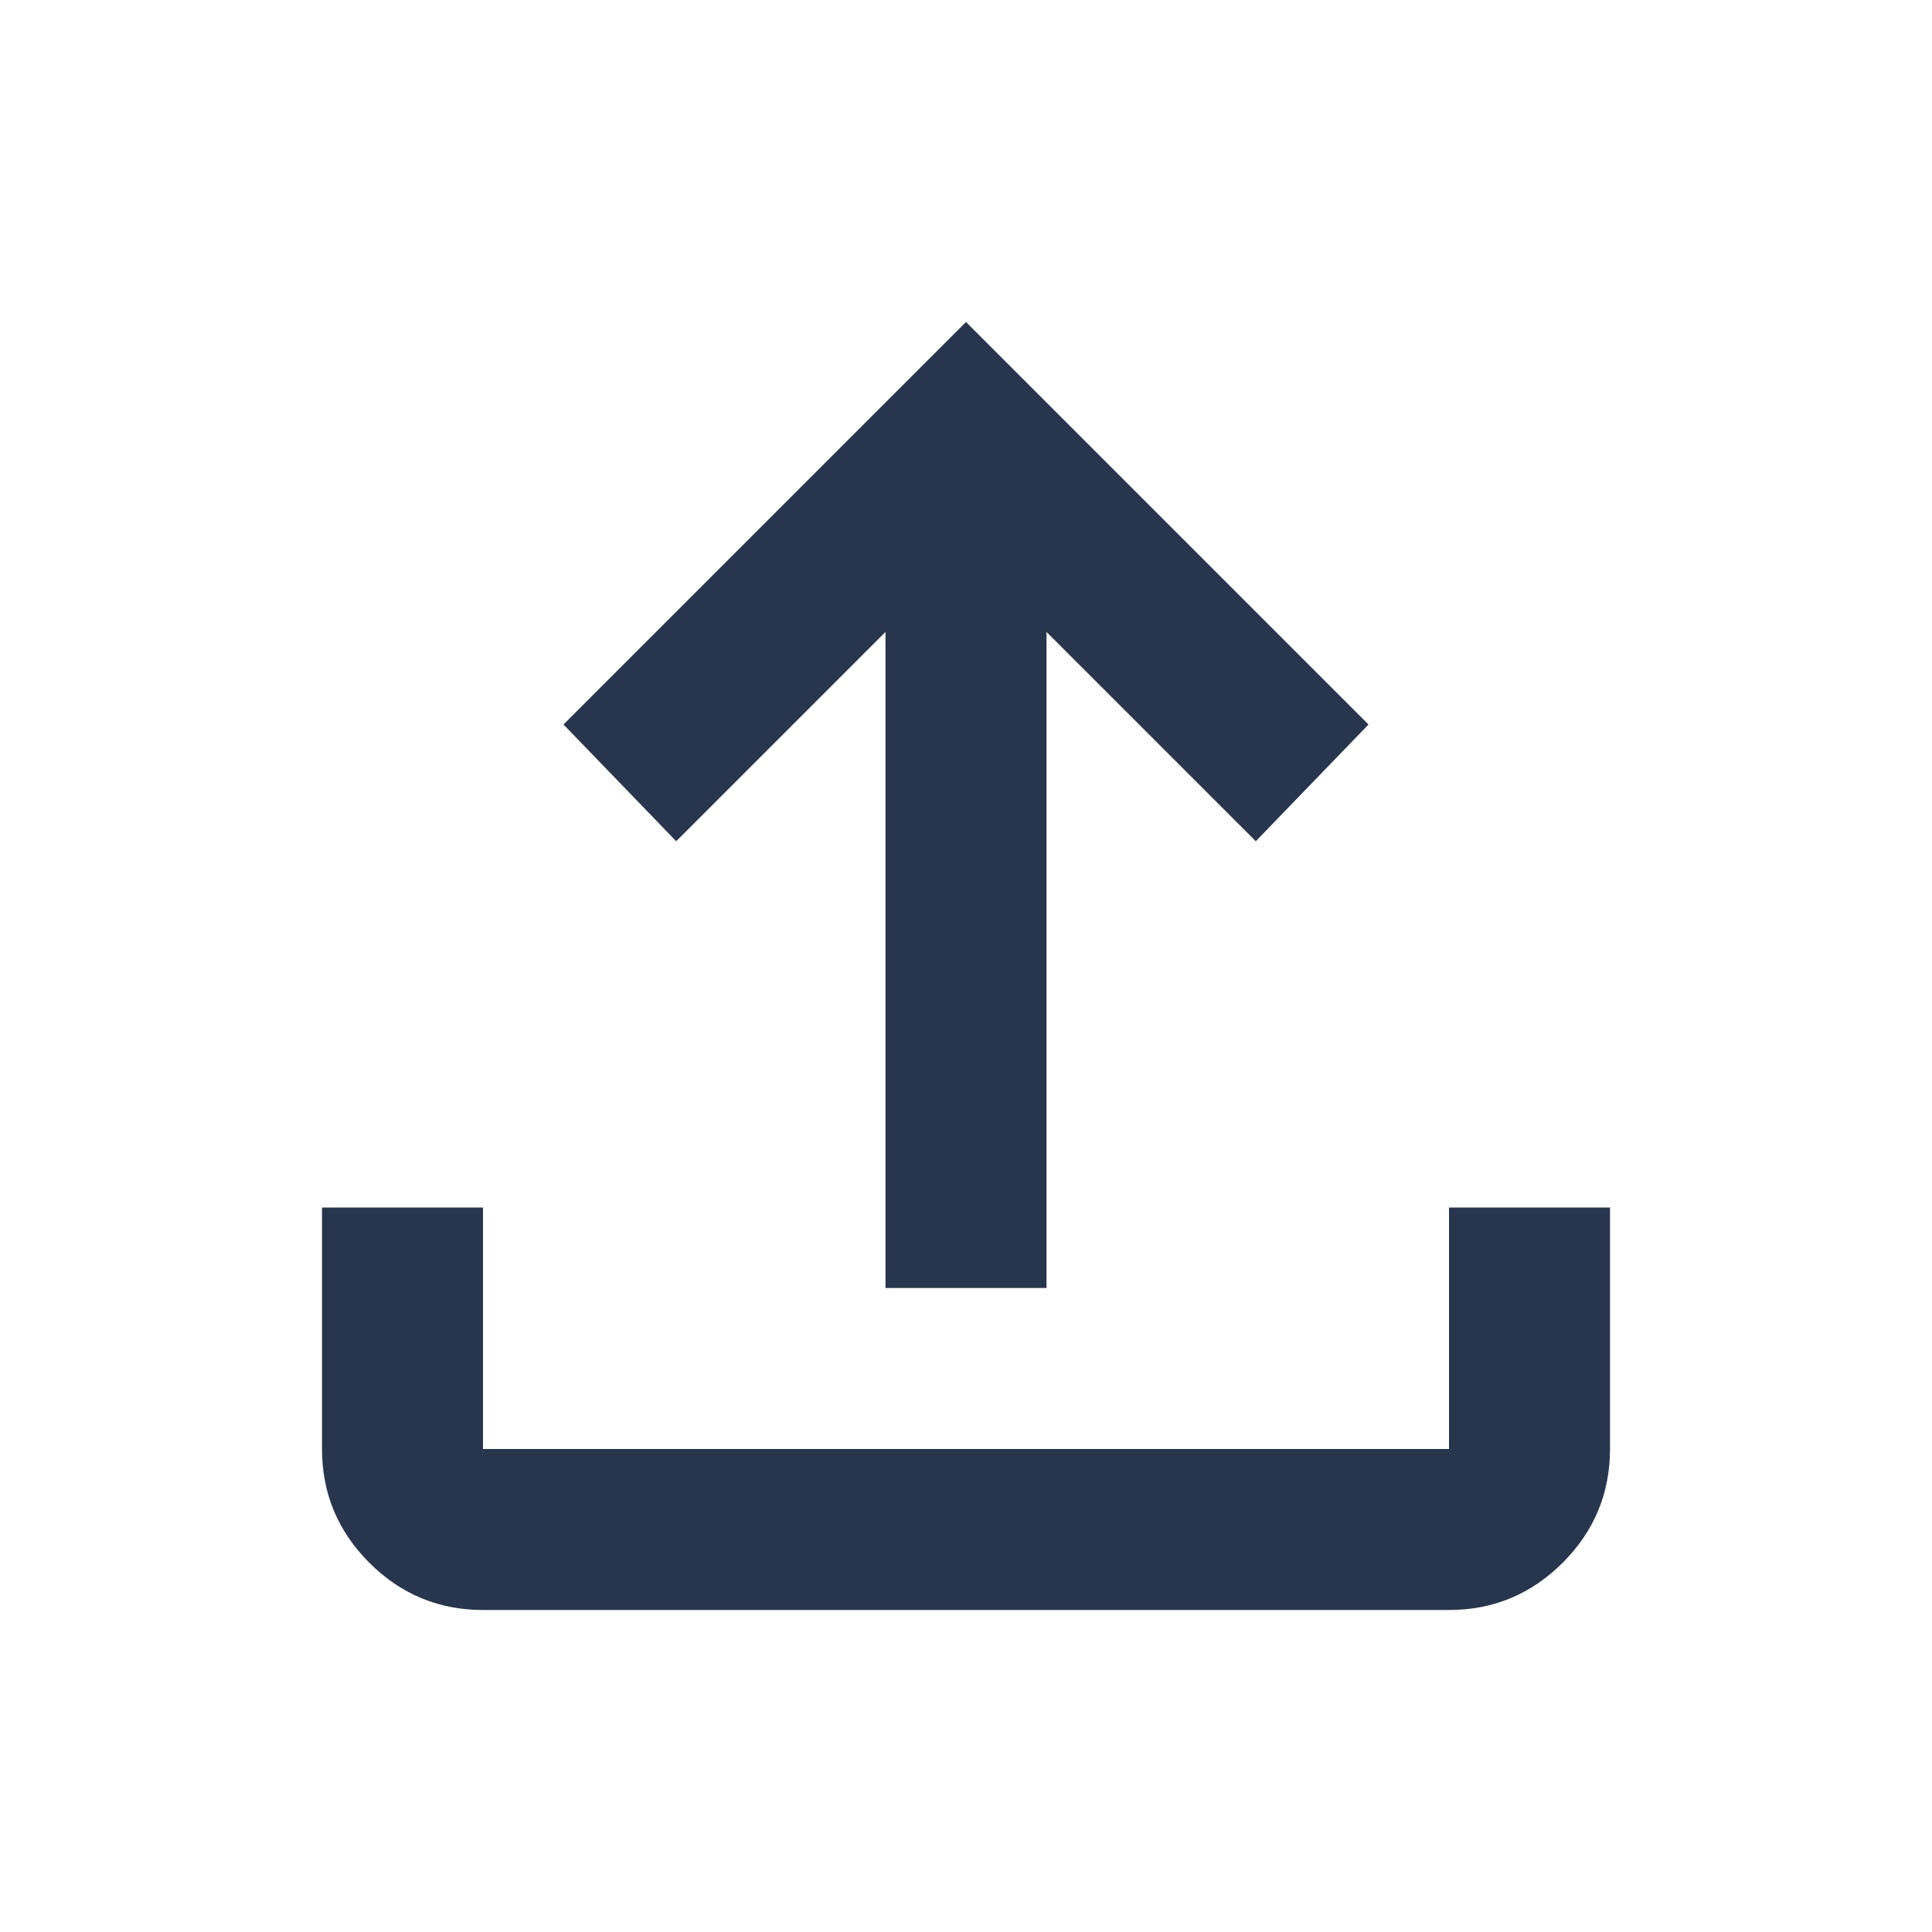
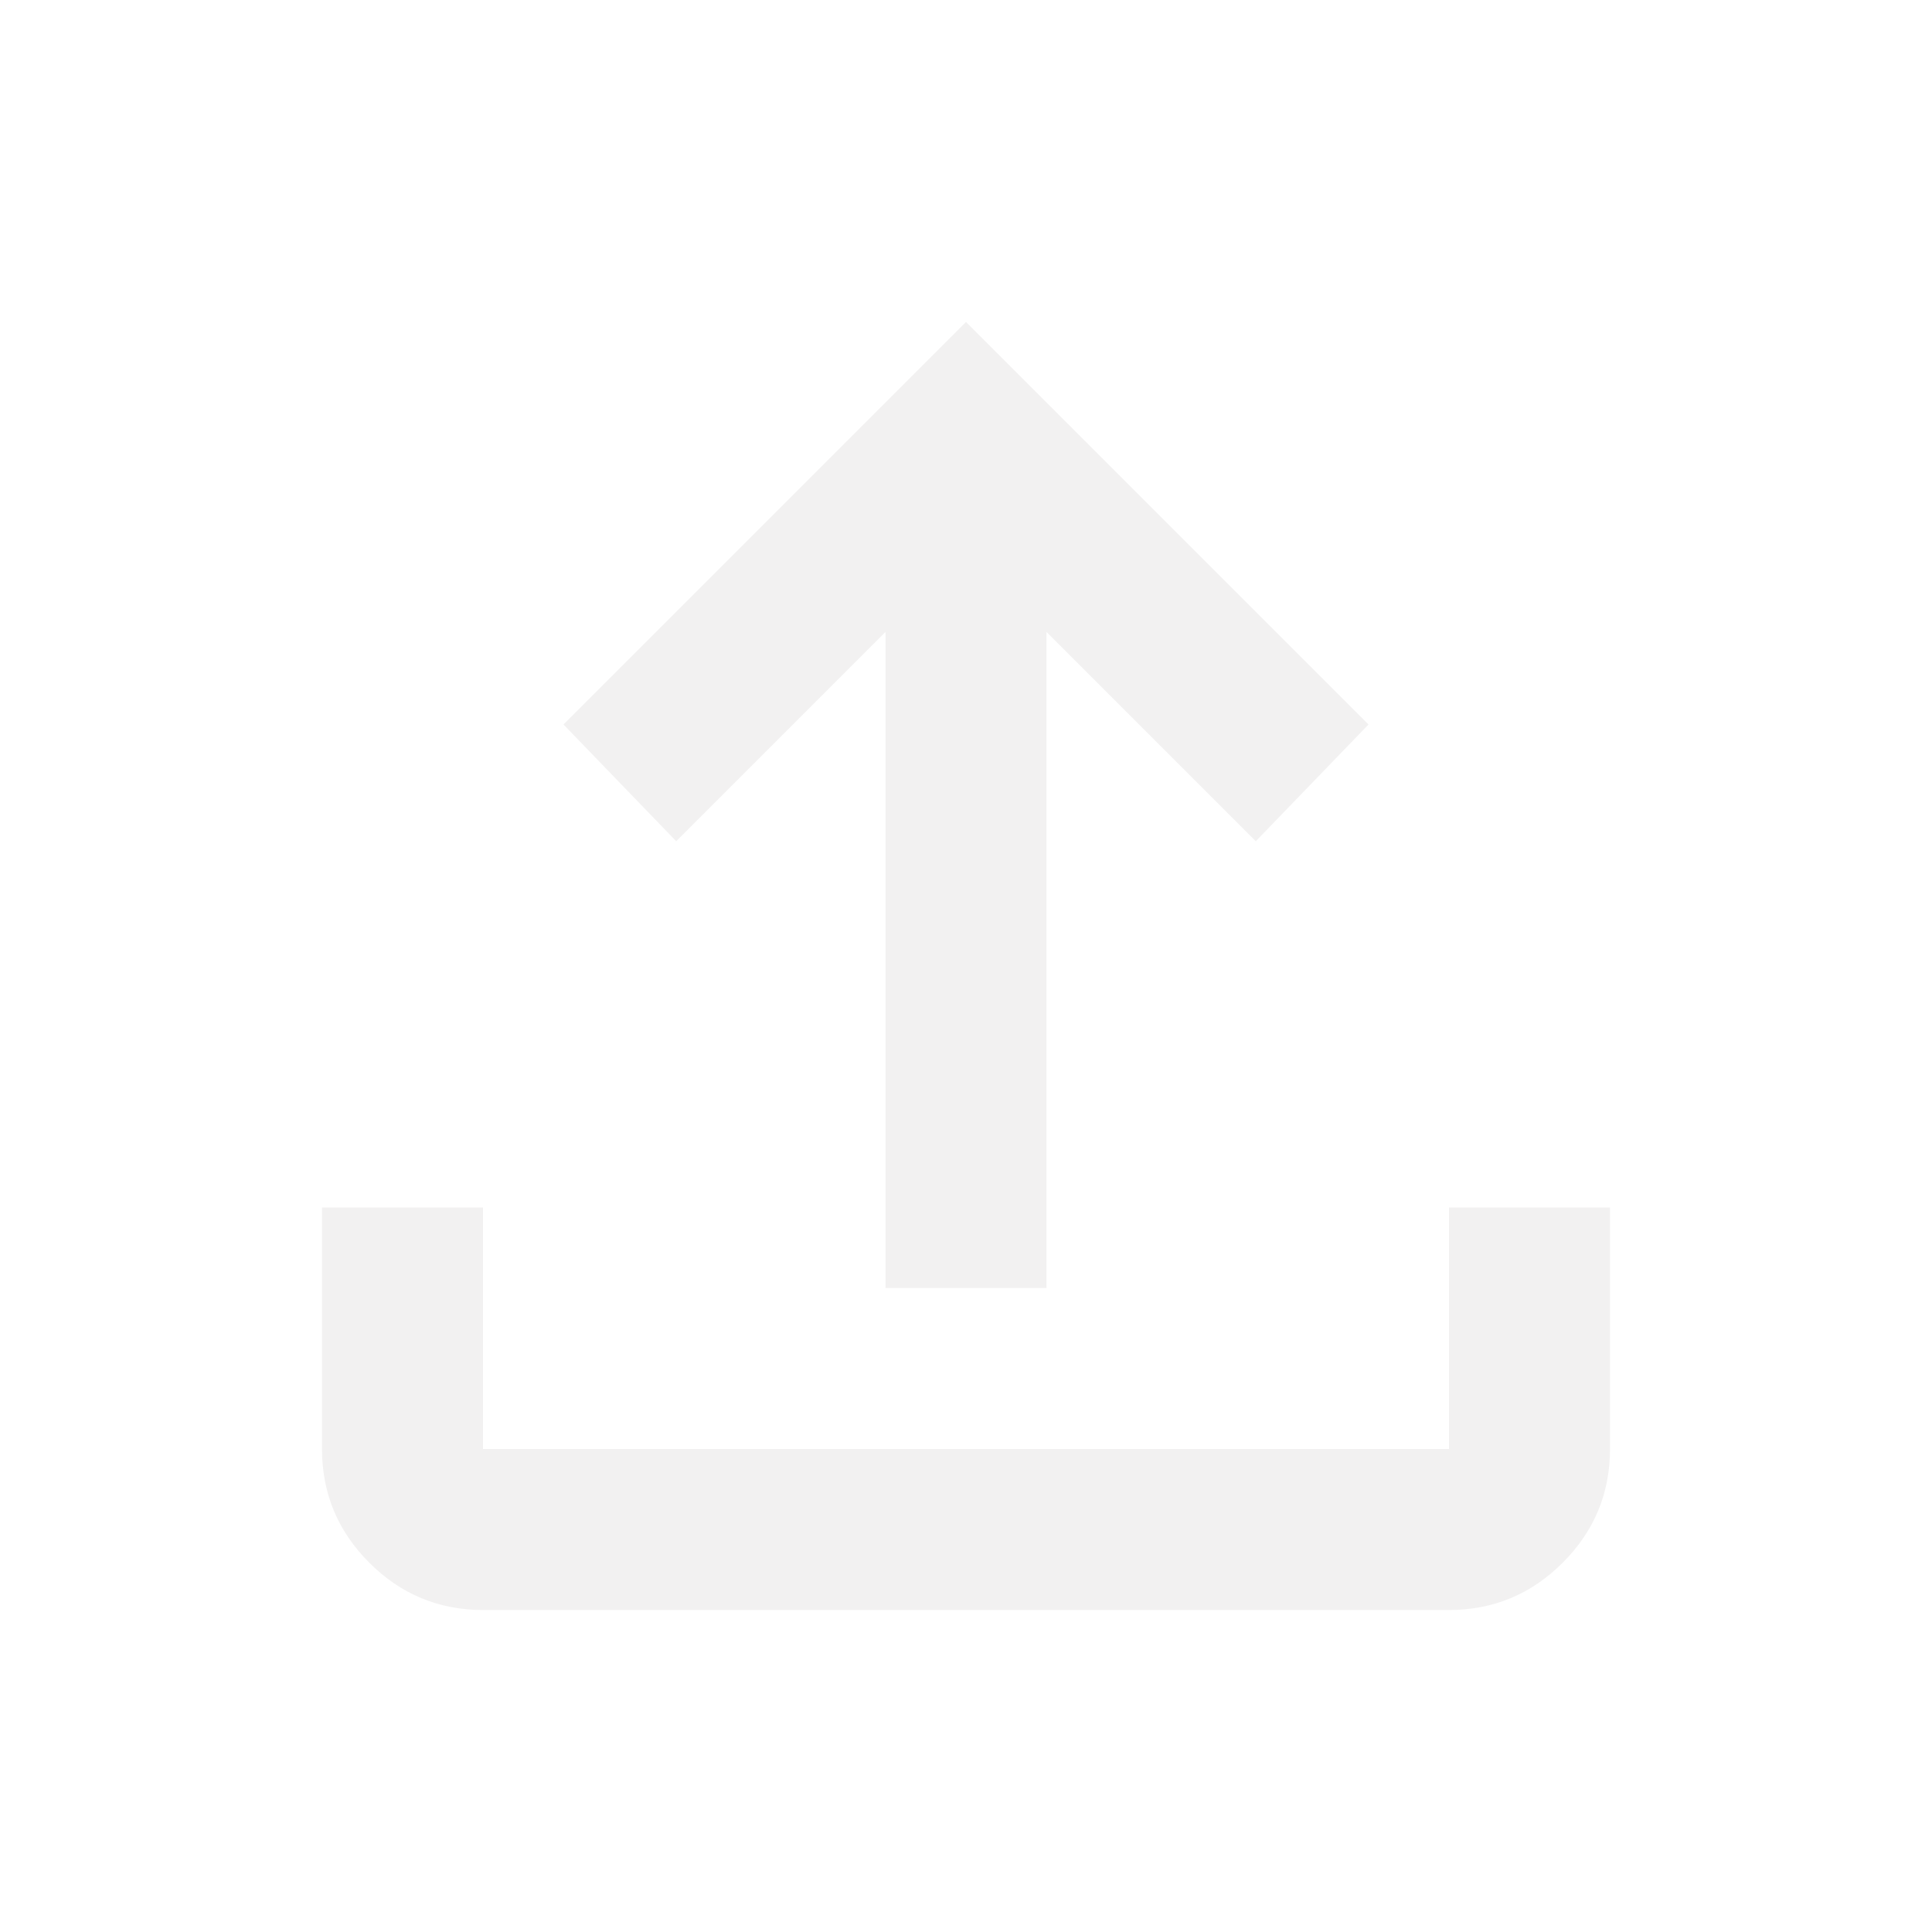
- <svg xmlns="http://www.w3.org/2000/svg" height="24px" viewBox="0 -960 960 960" width="24px" fill="#28364D">
+ <svg xmlns="http://www.w3.org/2000/svg" height="24px" viewBox="0 -960 960 960" width="24px" fill="#f2f1f1">
  <path d="M440-320v-326L336-542l-56-58 200-200 200 200-56 58-104-104v326h-80ZM240-160q-33 0-56.5-23.5T160-240v-120h80v120h480v-120h80v120q0 33-23.5 56.5T720-160H240Z" />
</svg>
